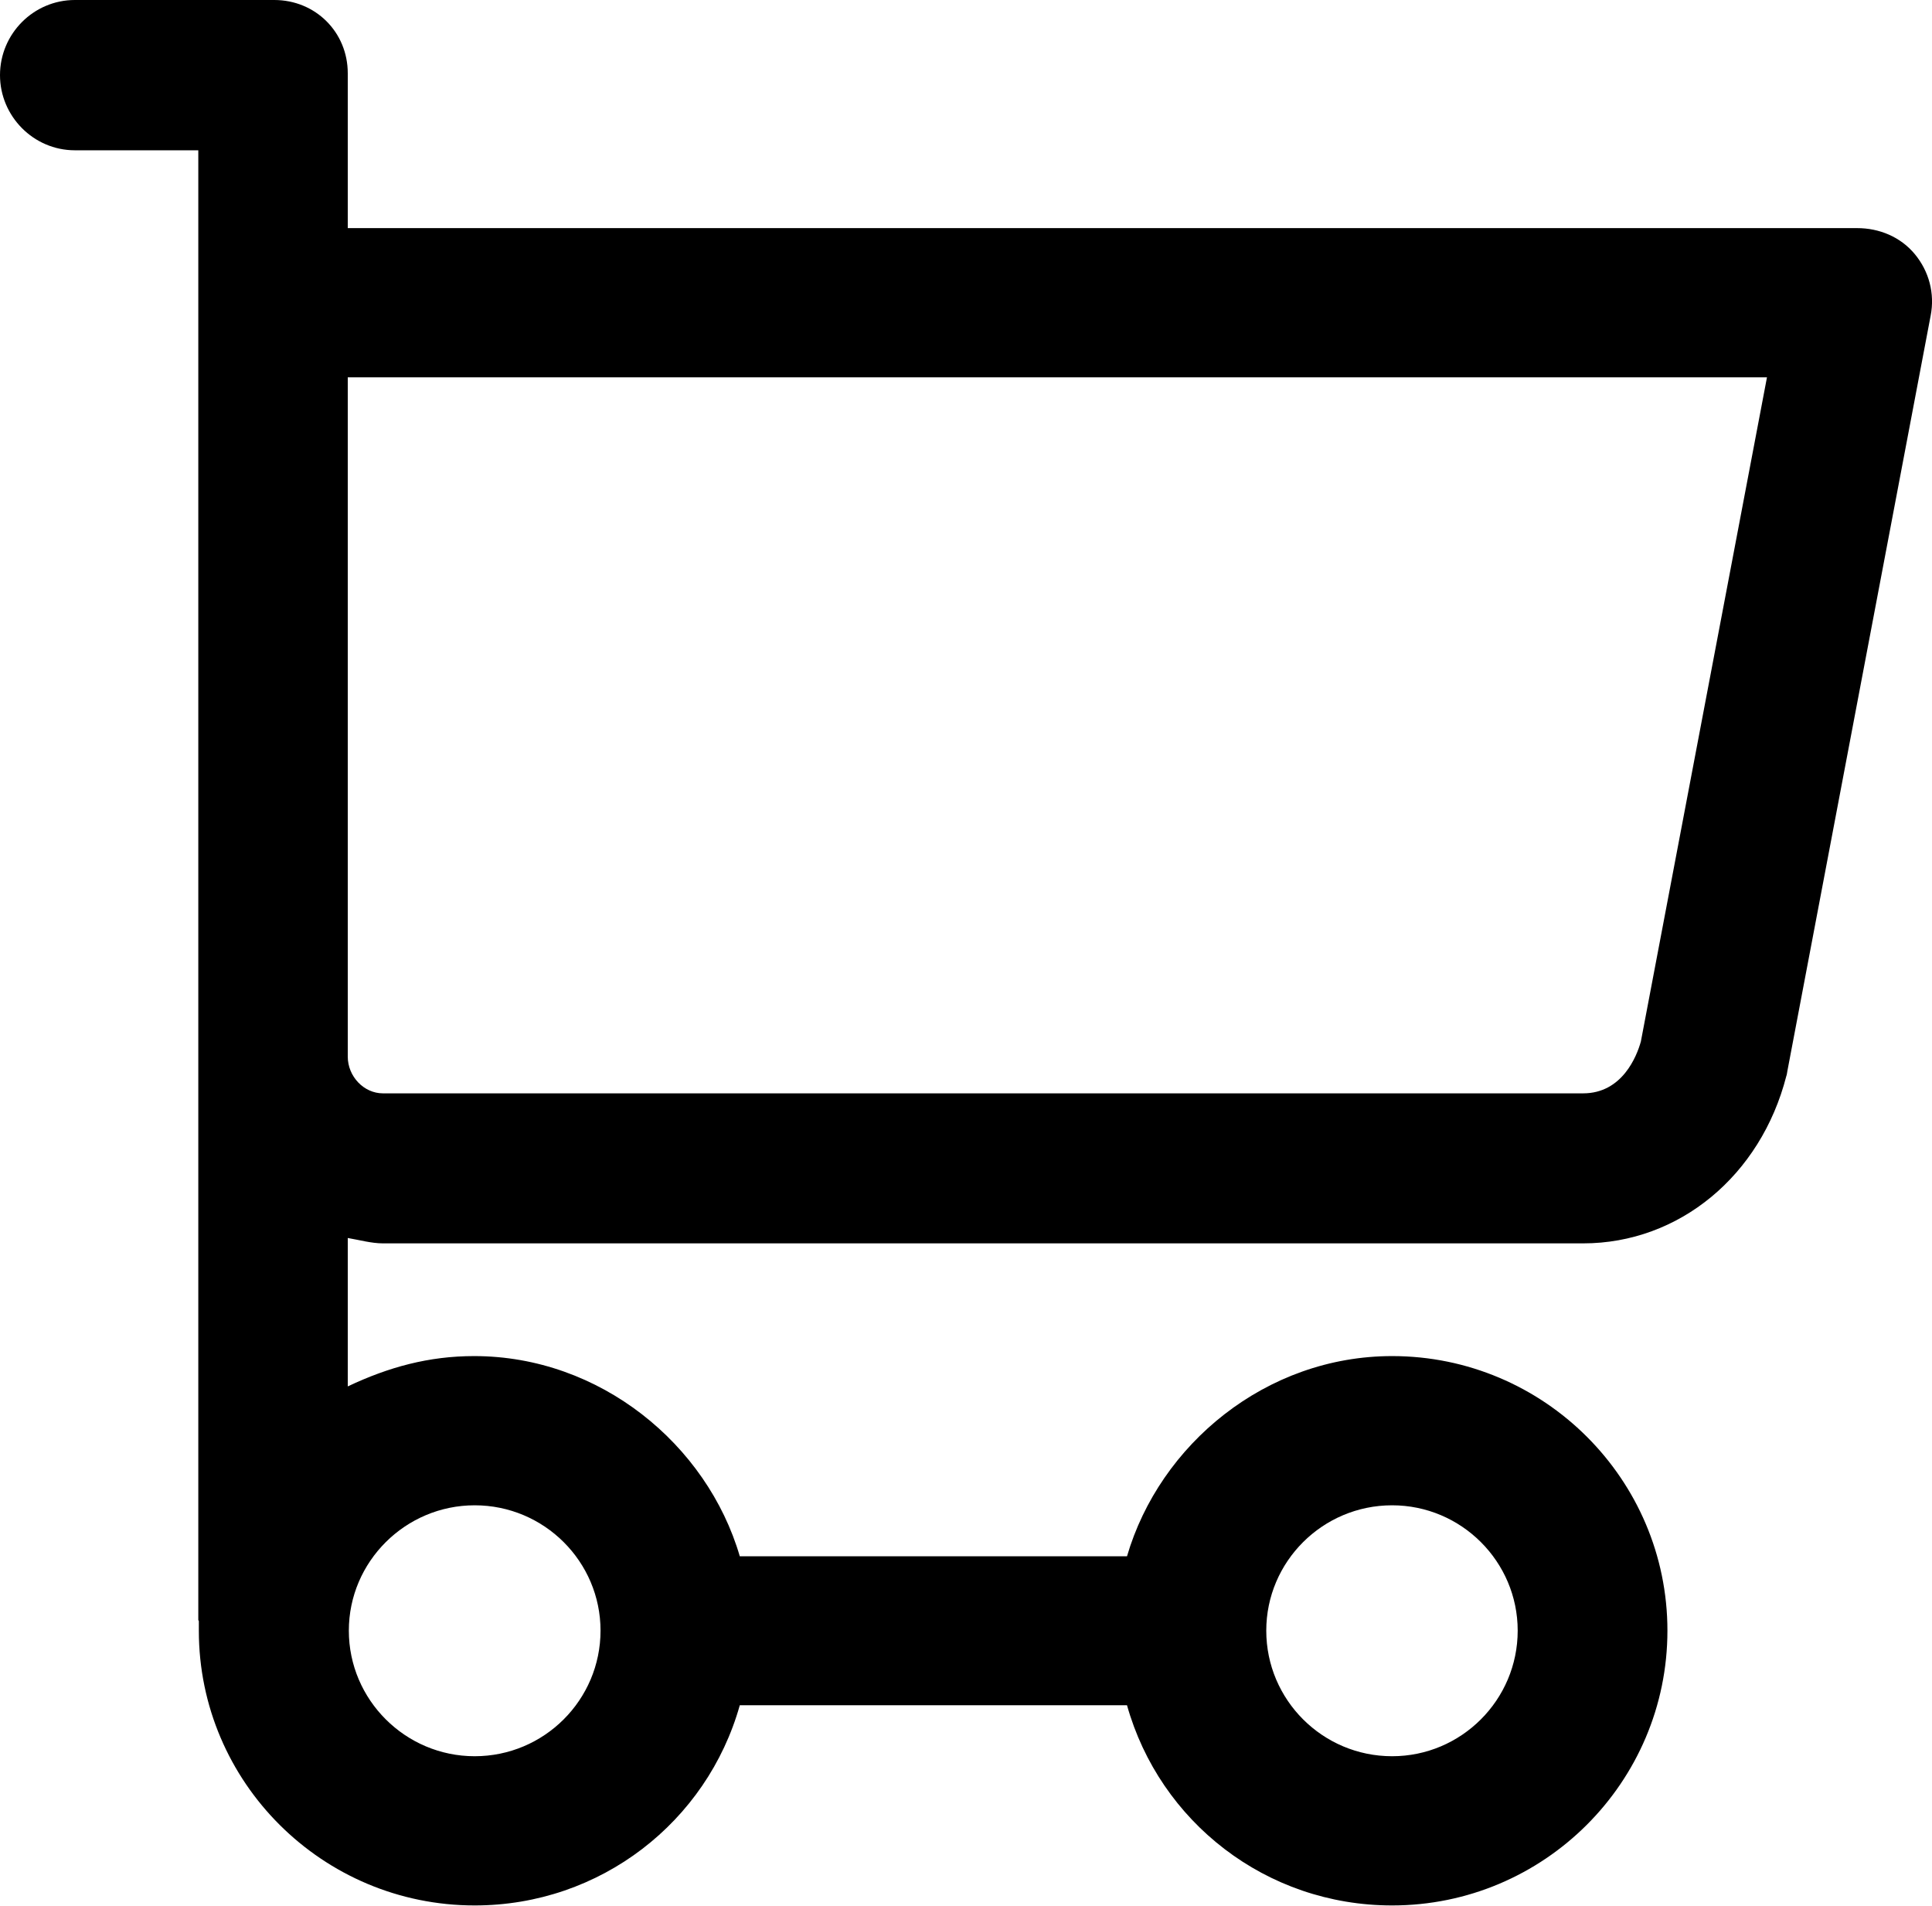
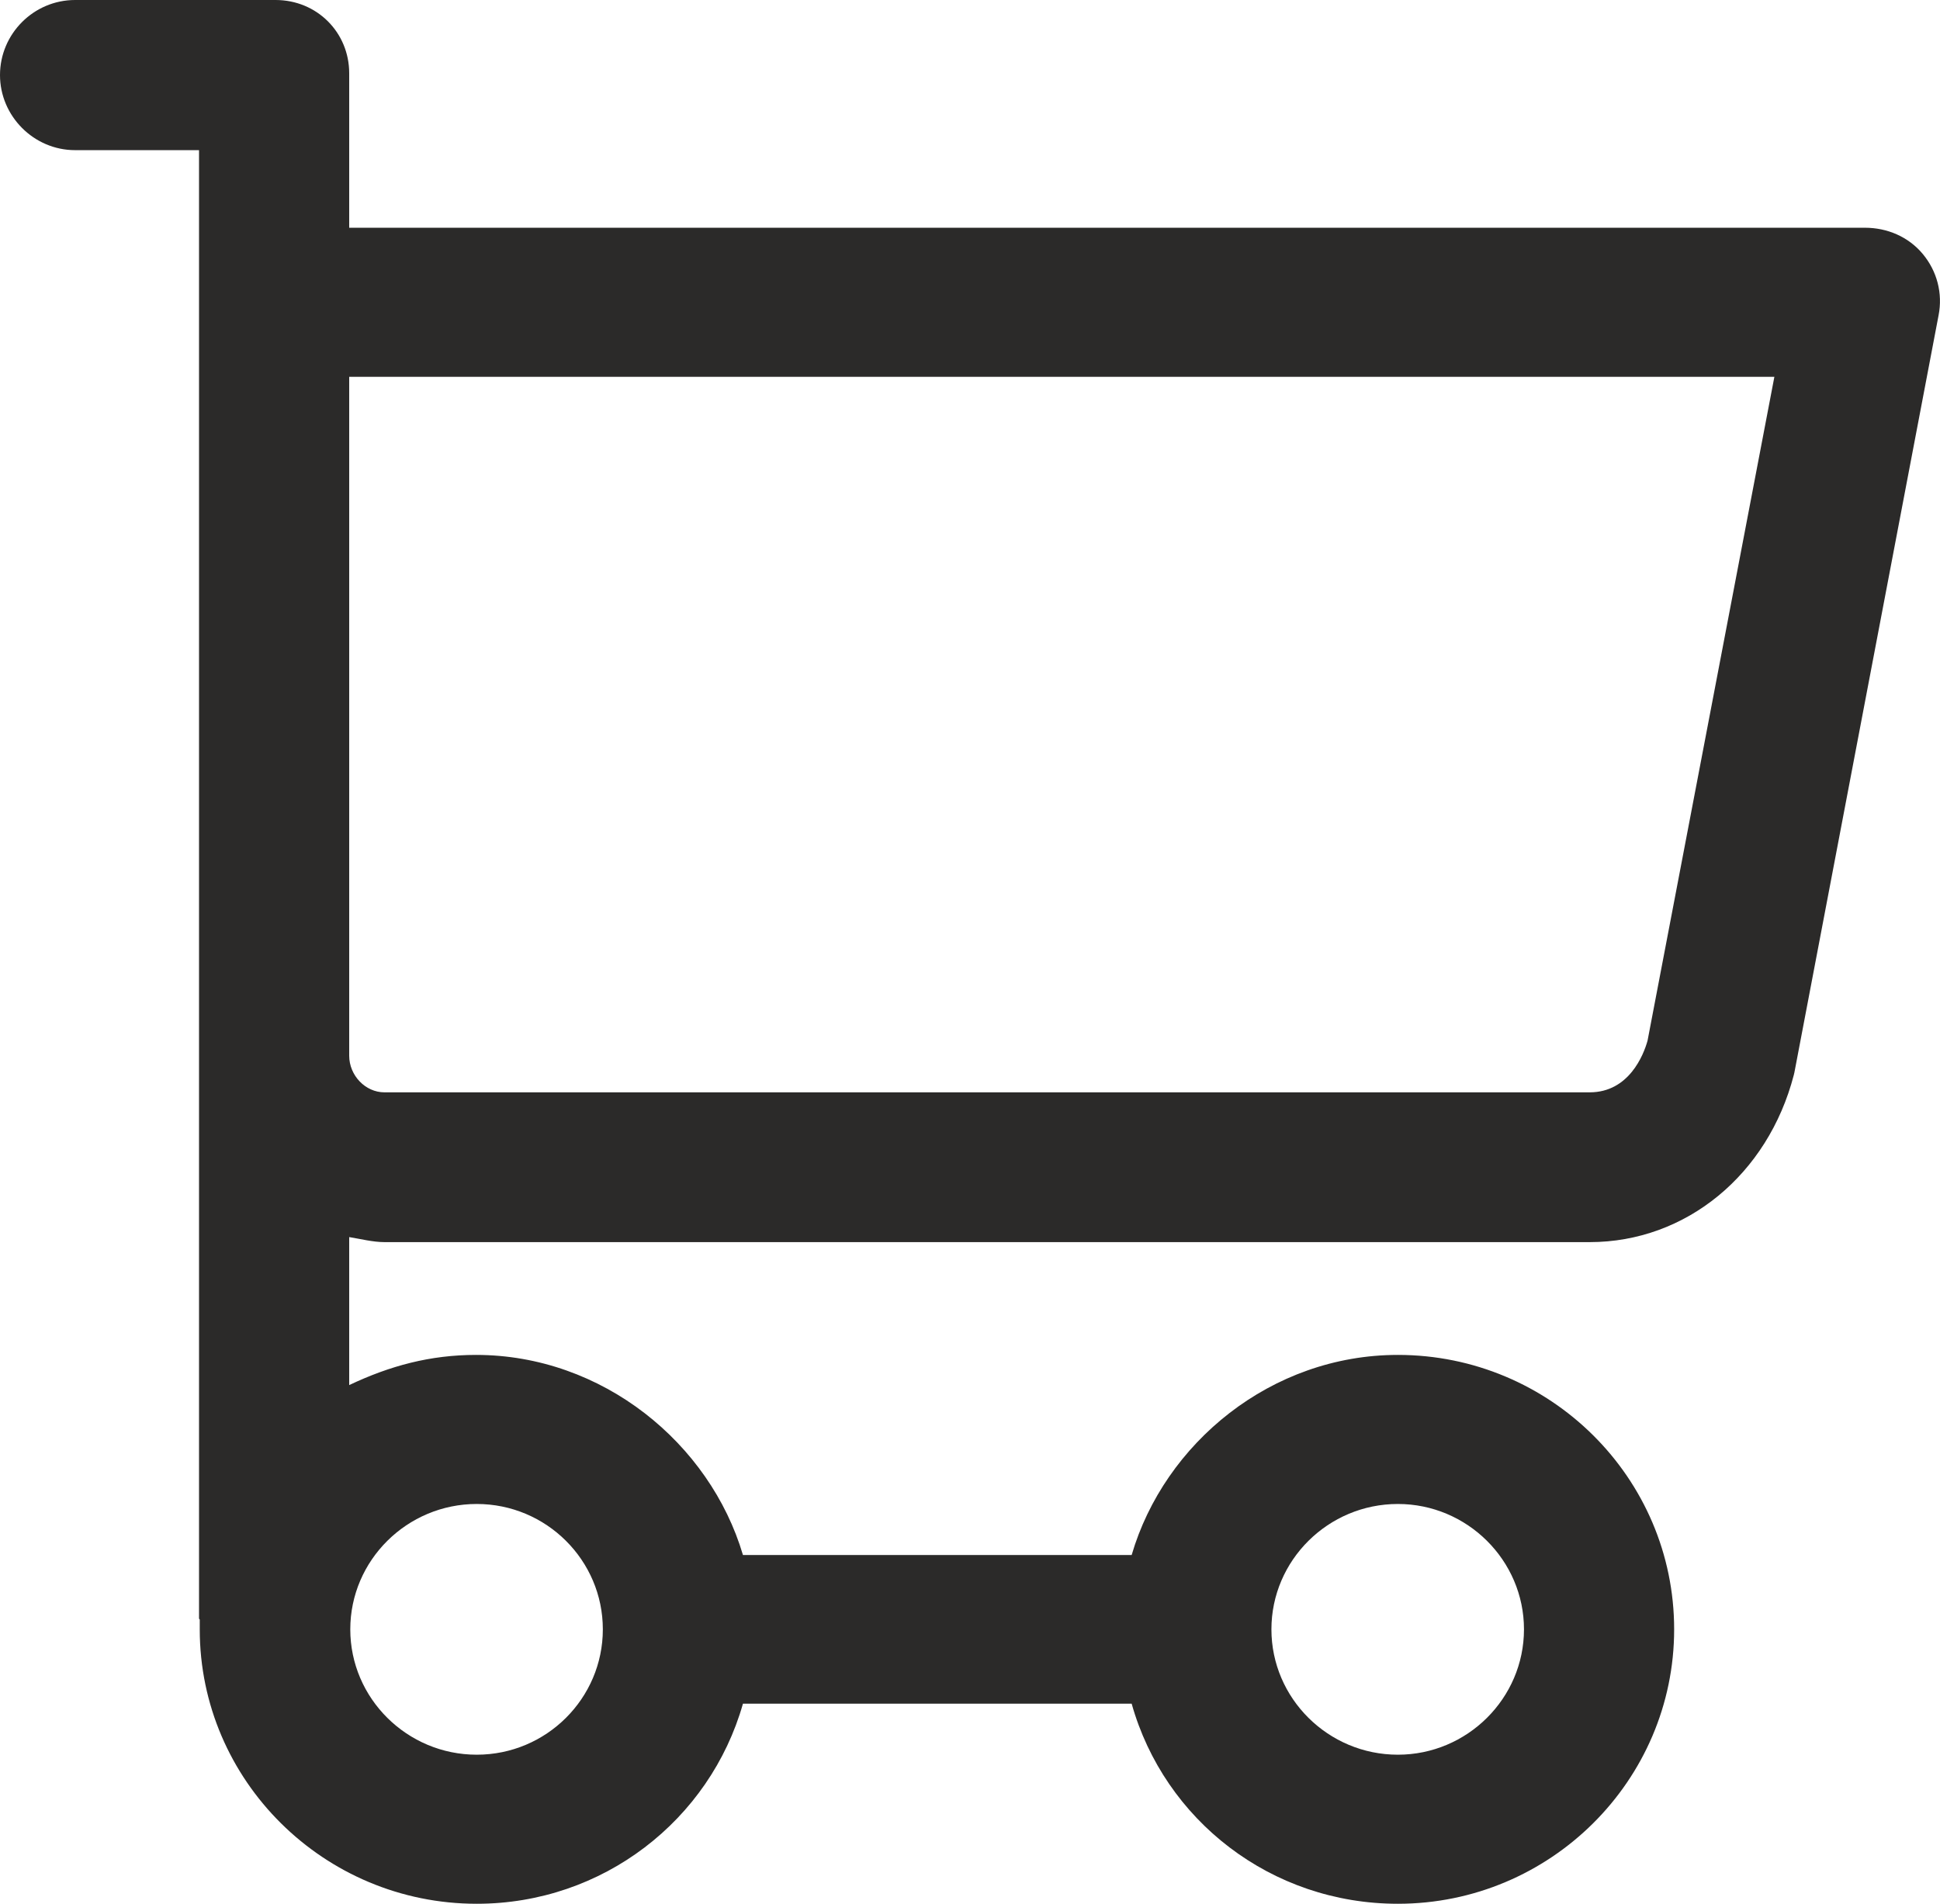
- <svg xmlns="http://www.w3.org/2000/svg" xml:space="preserve" width="72px" height="71px" version="1.1" style="shape-rendering:geometricPrecision; text-rendering:geometricPrecision; image-rendering:optimizeQuality; fill-rule:evenodd; clip-rule:evenodd" viewBox="0 0 72 71">
+ <svg xmlns="http://www.w3.org/2000/svg" xml:space="preserve" width="54px" height="53px" version="1.1" style="shape-rendering:geometricPrecision; text-rendering:geometricPrecision; image-rendering:optimizeQuality; fill-rule:evenodd; clip-rule:evenodd" viewBox="0 0 54 53">
  <defs>
    <style type="text/css">
   
-     .fil0 {fill:black}
+     .fil0 {fill:#2B2A29}
   
  </style>
  </defs>
  <g id="Слой_x0020_1">
    <g id="cart">
-       <path class="fil0" d="M71.36 9.47c-0.53,-0.64 -1.32,-0.97 -2.15,-0.97l-56.25 0 0 -5.77c0,-1.53 -1.2,-2.73 -2.74,-2.73l-7.43 0c-1.54,0 -2.79,1.26 -2.79,2.8 0,1.53 1.25,2.8 2.79,2.8l4.6 0 0 54.76c0,0.02 0.02,0.03 0.02,0.05 0,0.12 0,0.24 0,0.35 0,5.65 4.61,10.24 10.28,10.24 4.69,0 8.66,-3.12 9.88,-7.46l14.43 0c1.22,4.34 5.18,7.46 9.88,7.46 5.66,0 10.26,-4.59 10.26,-10.24 0,-5.64 -4.6,-10.23 -10.26,-10.23 -4.7,0 -8.66,3.29 -9.88,7.46l-14.43 0c-1.22,-4.17 -5.21,-7.46 -9.9,-7.46 -1.69,0 -3.19,0.41 -4.71,1.13l0 -5.53c0.42,0.07 0.88,0.2 1.31,0.2l44.73 0c3.58,0 6.62,-2.53 7.57,-6.23 0.02,-0.05 0.03,-0.13 0.04,-0.19l5.34 -28.15c0.16,-0.82 -0.06,-1.65 -0.59,-2.29zm-19.48 46.62c2.58,0 4.68,2.1 4.68,4.67 0,2.58 -2.1,4.68 -4.68,4.68 -2.59,0 -4.69,-2.1 -4.69,-4.68 0,-2.57 2.1,-4.67 4.69,-4.67zm-34.19 0c2.59,0 4.69,2.1 4.69,4.67 0,2.58 -2.1,4.68 -4.69,4.68 -2.58,0 -4.69,-2.1 -4.69,-4.68 0,-2.57 2.11,-4.67 4.69,-4.67zm43.46 -17.28c-0.15,0.54 -0.69,1.93 -2.15,1.93l-44.73 0c-0.71,0 -1.31,-0.63 -1.31,-1.37l0 -25.31 52.89 0 -4.7 24.75z" />
+       <path class="fil0" d="M53.52 7.07c-0.4,-0.48 -0.99,-0.73 -1.61,-0.73l-42.19 0 0 -4.3c0,-1.14 -0.9,-2.04 -2.05,-2.04l-5.58 0c-1.15,0 -2.09,0.94 -2.09,2.09 0,1.14 0.94,2.09 2.09,2.09l3.45 0 0 40.88c0,0.01 0.02,0.02 0.02,0.03 0,0.09 0,0.18 0,0.27 0,4.21 3.46,7.64 7.71,7.64 3.51,0 6.49,-2.33 7.41,-5.57l10.82 0c0.91,3.24 3.88,5.57 7.41,5.57 4.24,0 7.69,-3.43 7.69,-7.64 0,-4.22 -3.45,-7.64 -7.69,-7.64 -3.53,0 -6.5,2.46 -7.41,5.57l-10.82 0c-0.92,-3.11 -3.91,-5.57 -7.43,-5.57 -1.27,0 -2.39,0.3 -3.53,0.84l0 -4.12c0.31,0.05 0.66,0.14 0.98,0.14l33.55 0c2.68,0 4.96,-1.88 5.68,-4.65 0.01,-0.03 0.02,-0.09 0.03,-0.14l4 -21.01c0.12,-0.61 -0.04,-1.23 -0.44,-1.71l0 0zm-14.61 34.8c1.93,0 3.51,1.57 3.51,3.49 0,1.92 -1.58,3.49 -3.51,3.49 -1.94,0 -3.52,-1.57 -3.52,-3.49 0,-1.92 1.58,-3.49 3.52,-3.49zm-25.64 0c1.94,0 3.51,1.57 3.51,3.49 0,1.92 -1.57,3.49 -3.51,3.49 -1.94,0 -3.52,-1.57 -3.52,-3.49 0,-1.92 1.58,-3.49 3.52,-3.49zm32.59 -12.9c-0.11,0.4 -0.52,1.44 -1.61,1.44l-33.55 0c-0.53,0 -0.98,-0.47 -0.98,-1.02l0 -18.9 39.67 0 -3.53 18.48 0 0z" />
    </g>
    <g id="Layer_1">
  </g>
  </g>
</svg>
